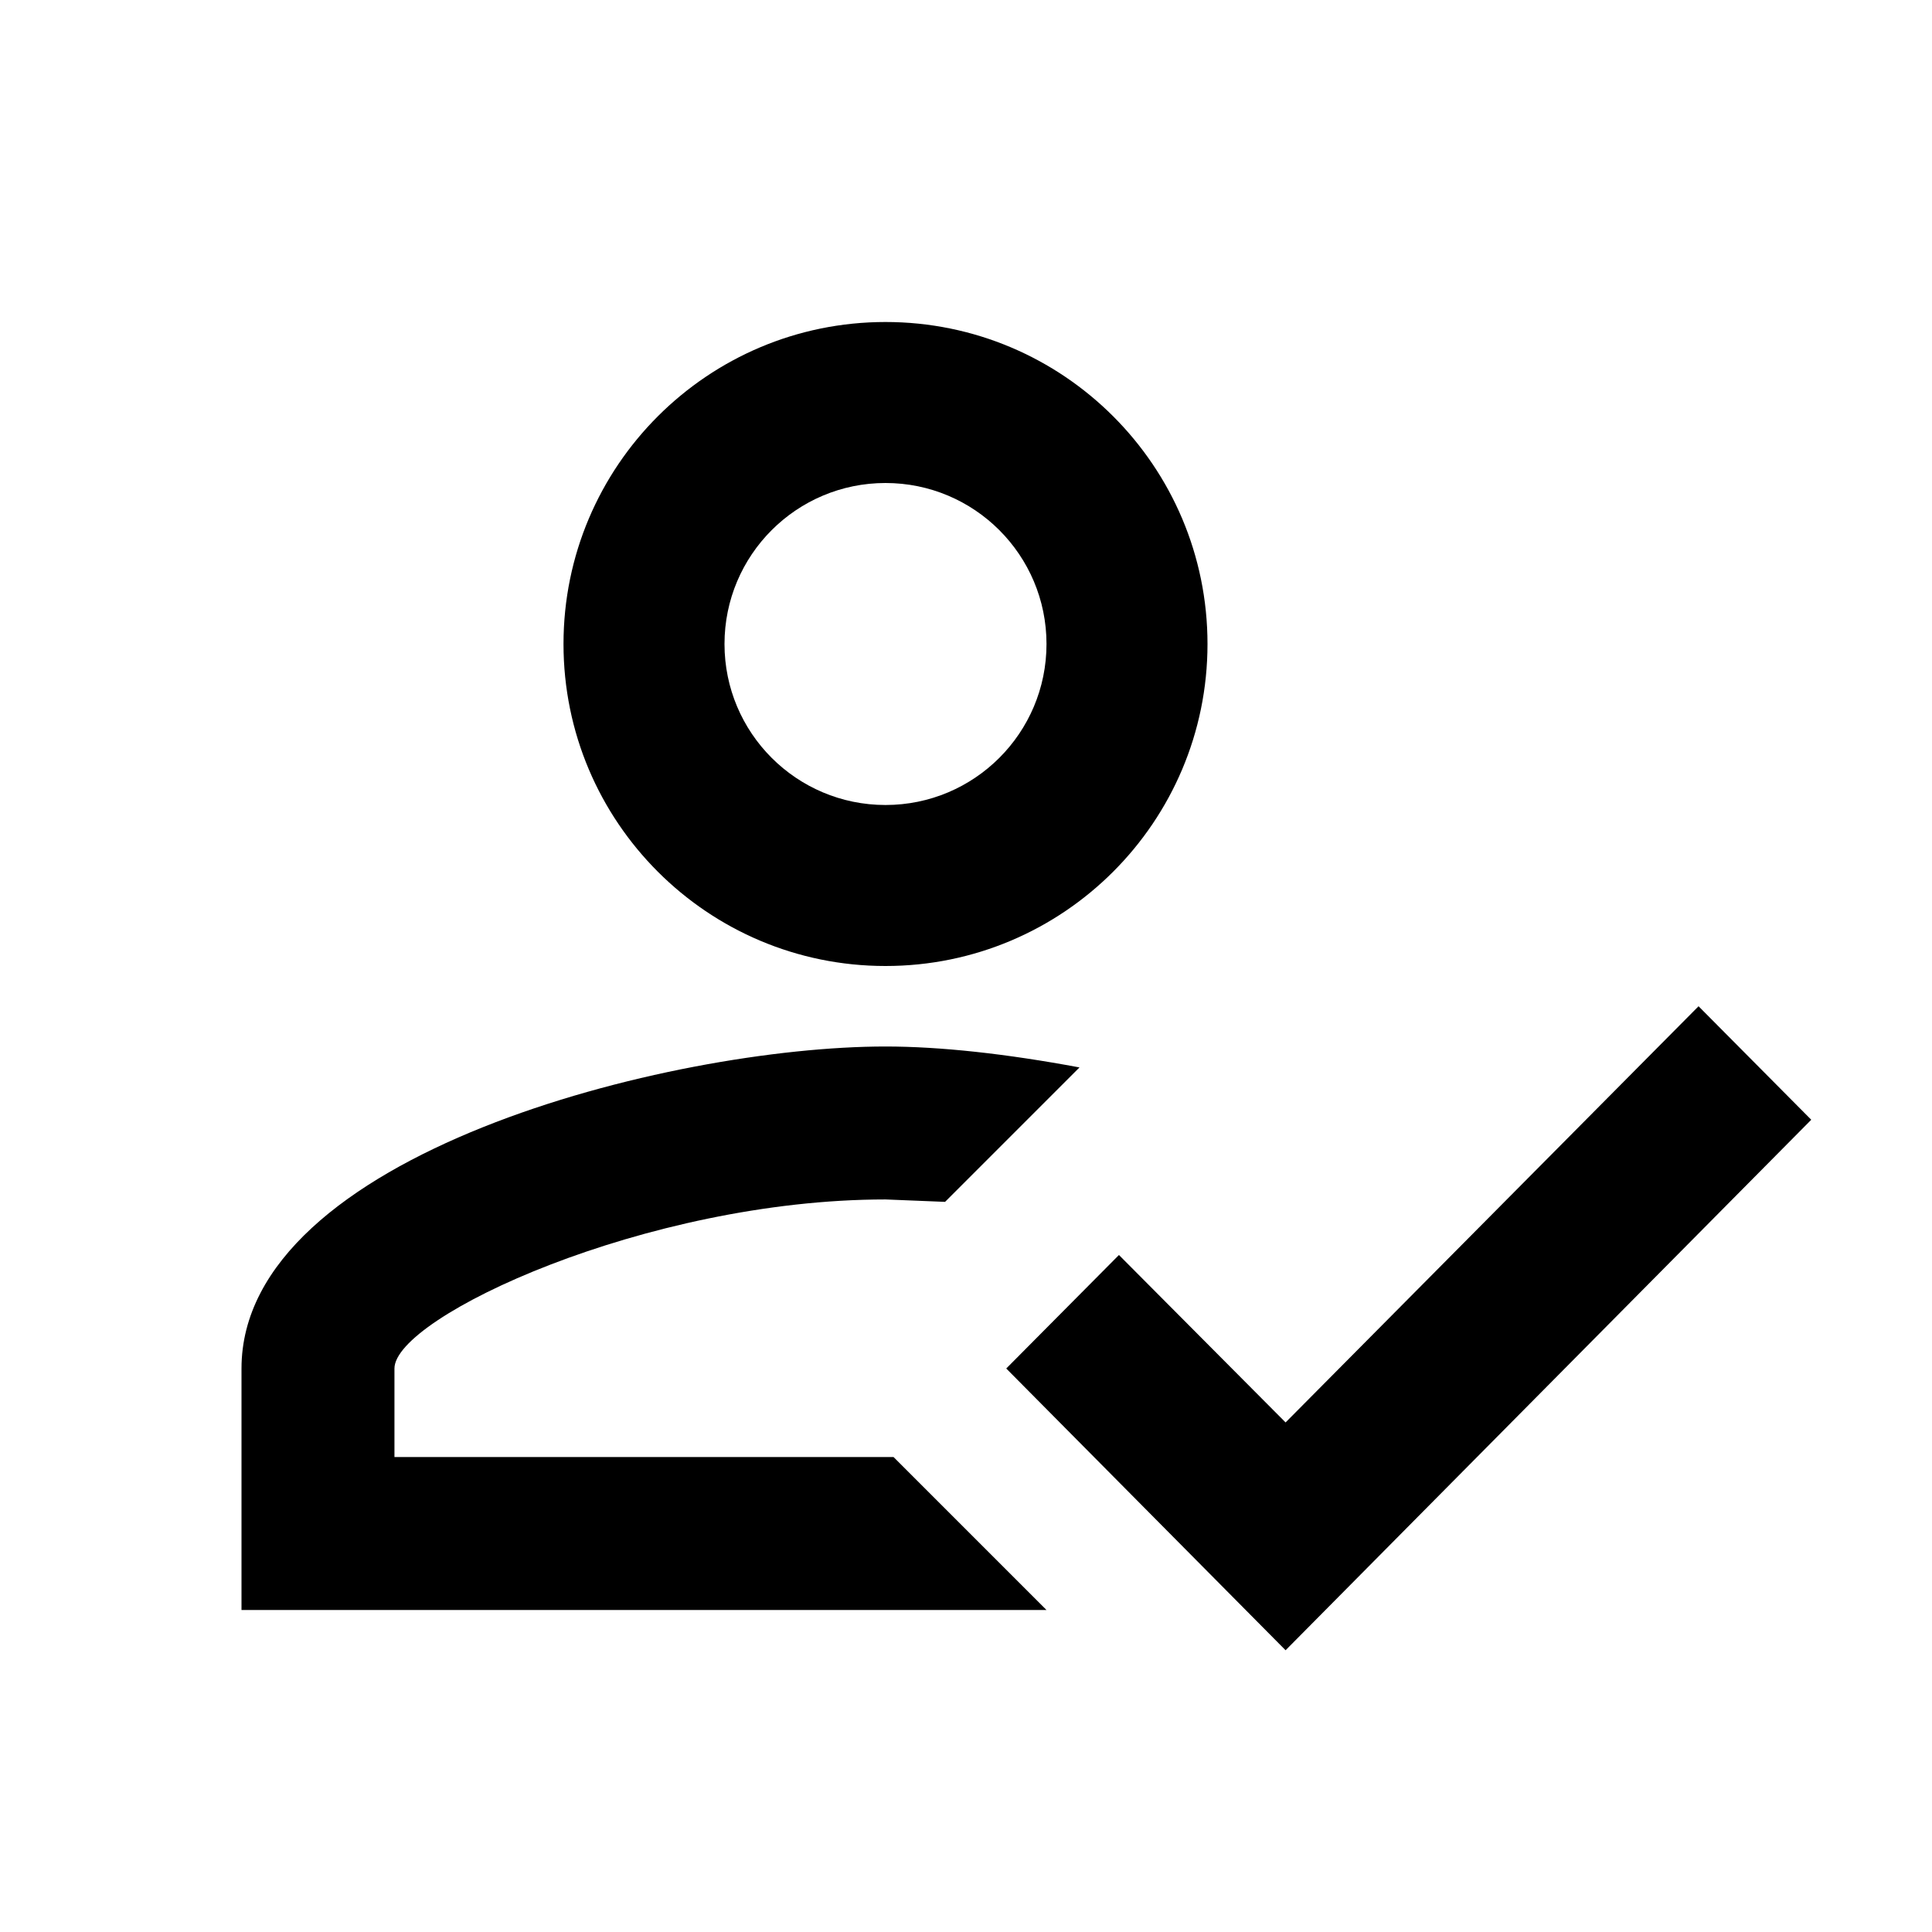
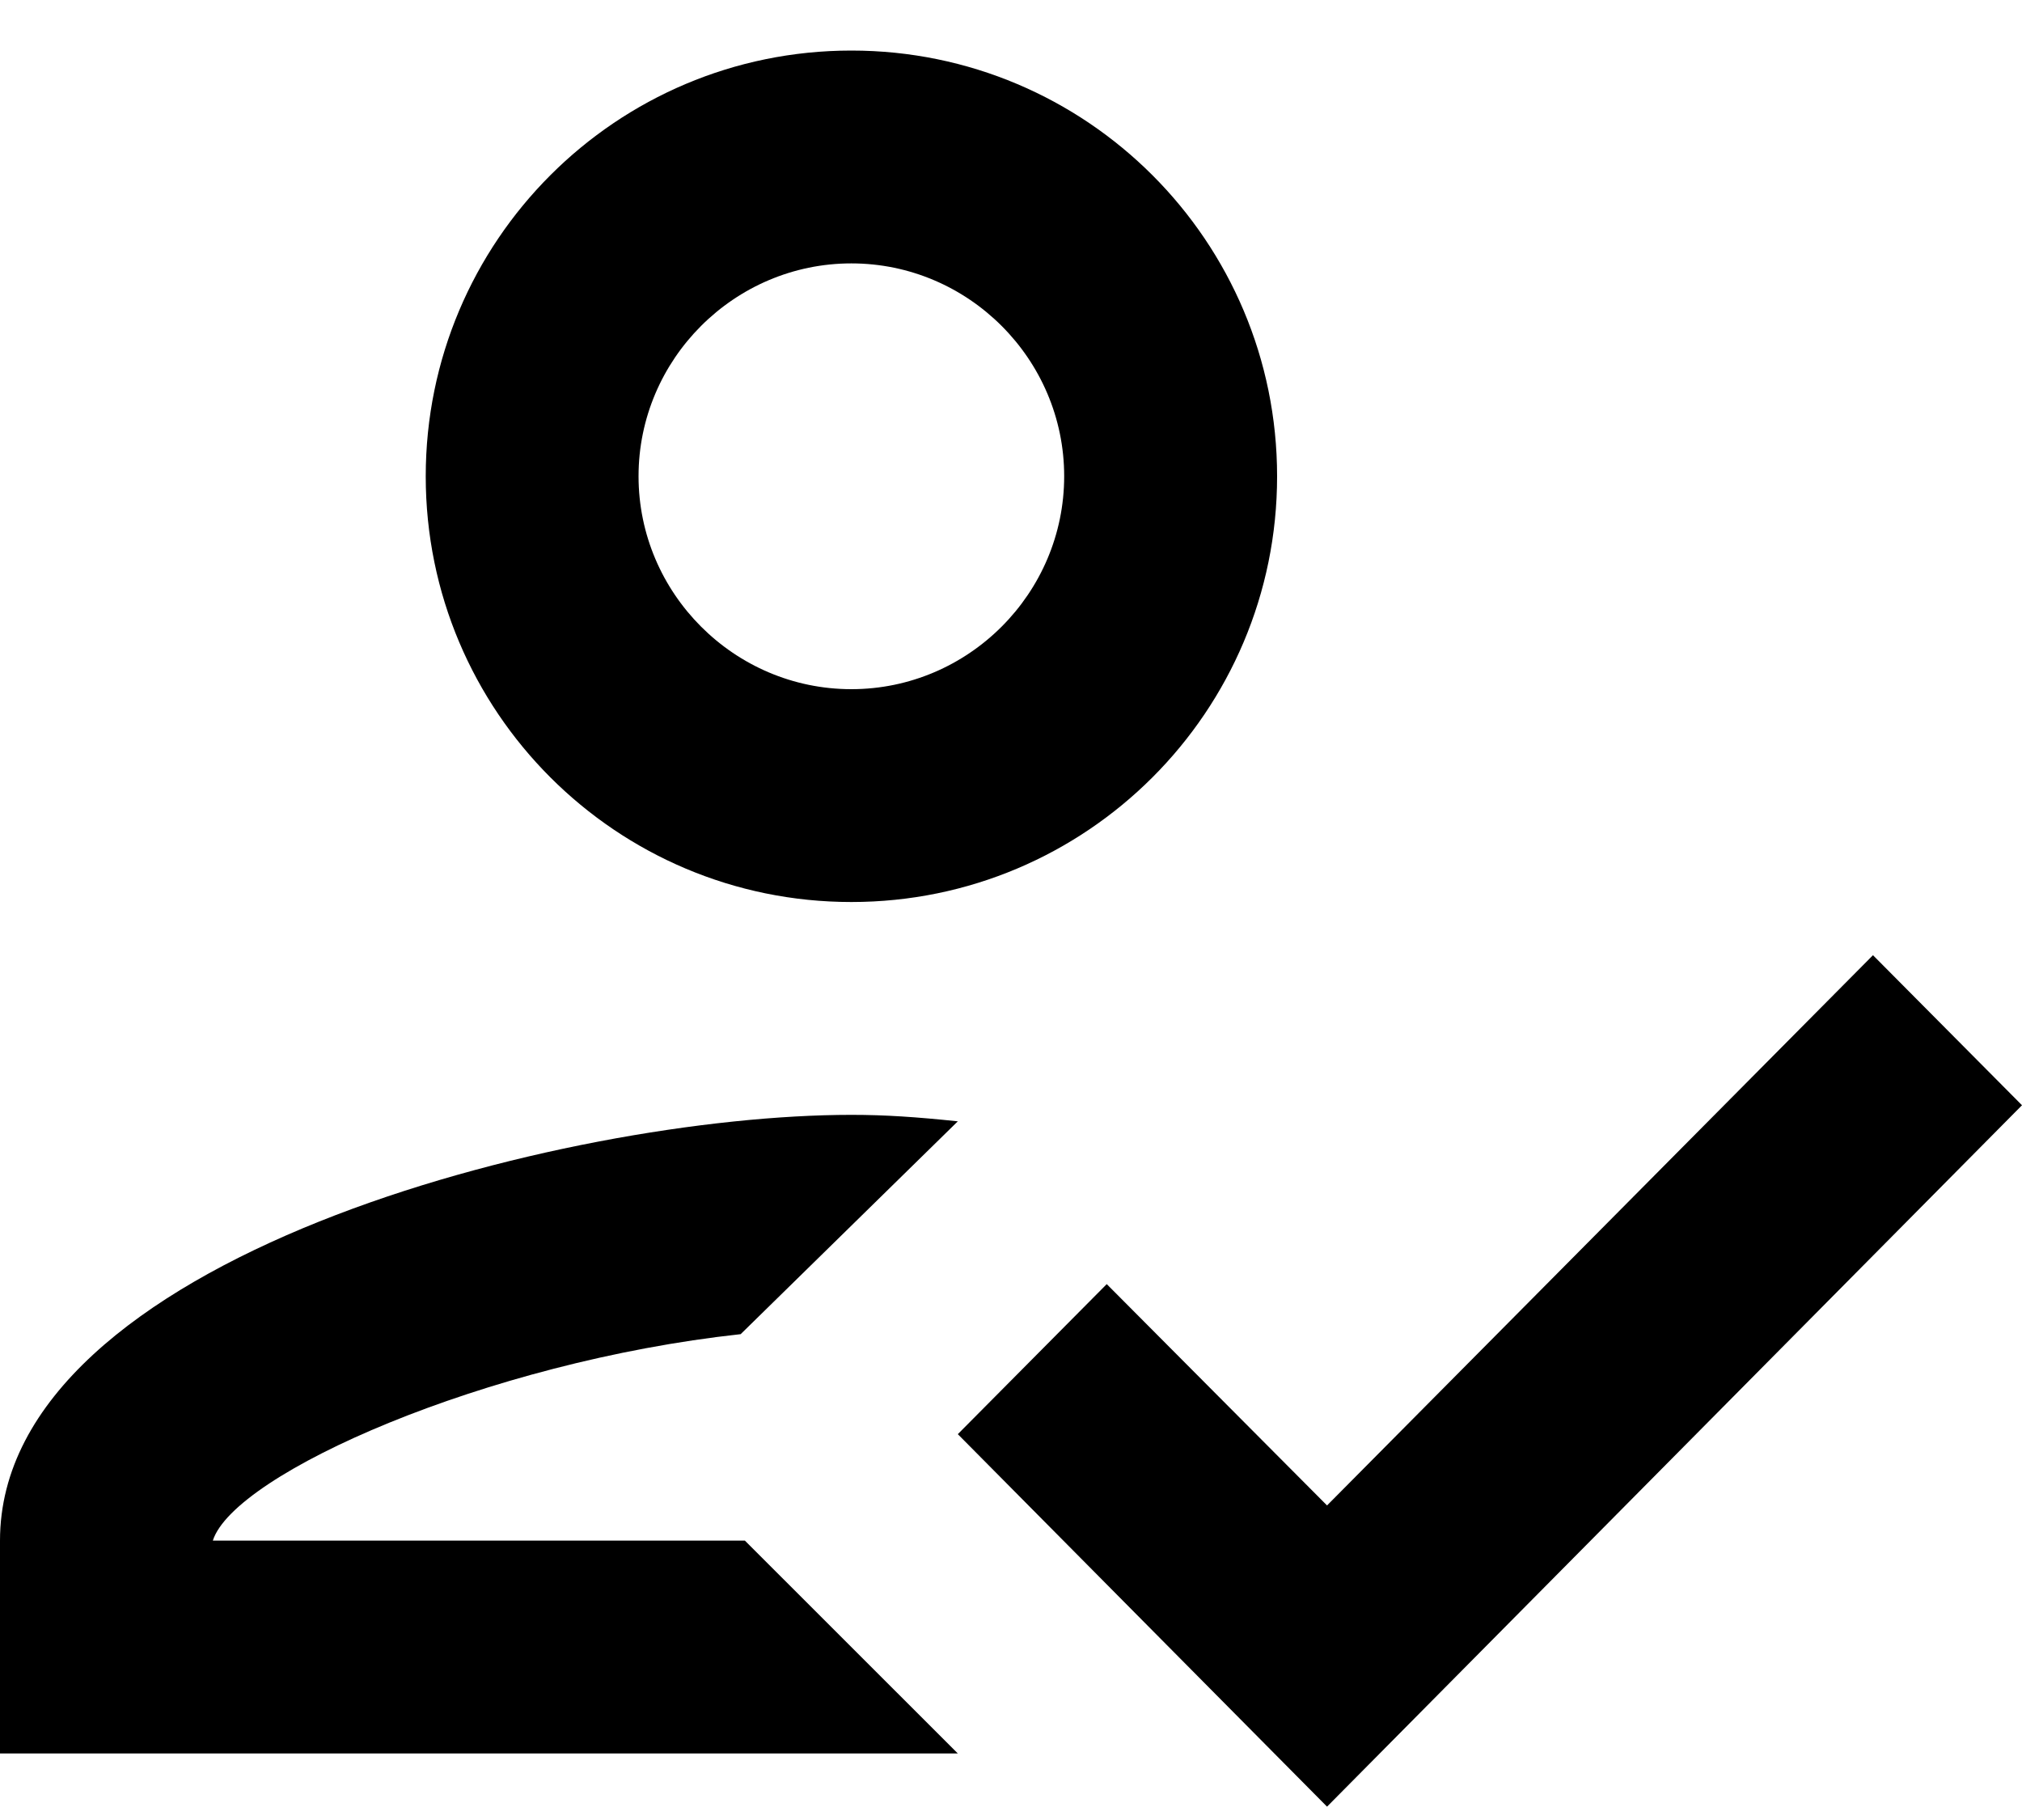
- <svg xmlns="http://www.w3.org/2000/svg" viewBox="0 0 24 24">
-   <path d="M21.1,12.5L22.5,13.91L15.97,20.5L12.5,17L13.9,15.59L15.97,17.67L21.1,12.5M11,4A4,4 0 0,1 15,8A4,4 0 0,1 11,12A4,4 0 0,1 7,8A4,4 0 0,1 11,4M11,6A2,2 0 0,0 9,8A2,2 0 0,0 11,10A2,2 0 0,0 13,8A2,2 0 0,0 11,6M11,13C11.68,13 12.5,13.09 13.41,13.26L11.74,14.93L11,14.9C8.03,14.9 4.9,16.36 4.9,17V18.1H11.1L13,20H3V17C3,14.34 8.33,13 11,13Z" />
+ <svg xmlns="http://www.w3.org/2000/svg" width="20" height="18" viewBox="0 0 20 18">
+   <path fill-rule="evenodd" clip-rule="evenodd" d="M12.632 4.711C12.632 7.037 10.748 8.921 8.421 8.921C6.095 8.921 4.211 7.037 4.211 4.711C4.211 2.384 6.095 0.5 8.421 0.5C10.748 0.5 12.632 2.384 12.632 4.711ZM10.526 4.71C10.526 3.553 9.579 2.605 8.421 2.605C7.263 2.605 6.316 3.553 6.316 4.71C6.316 5.868 7.263 6.816 8.421 6.816C9.579 6.816 10.526 5.868 10.526 4.71ZM2.105 15.237C2.316 14.574 4.811 13.469 7.326 13.195L9.474 11.09C9.063 11.047 8.758 11.026 8.421 11.026C5.611 11.026 0 12.437 0 15.237V17.342H9.474L7.368 15.237H2.105ZM13.126 14.889L18.526 9.447L20 10.931L13.126 17.868L9.474 14.184L10.947 12.7L13.126 14.889Z" />
</svg>
